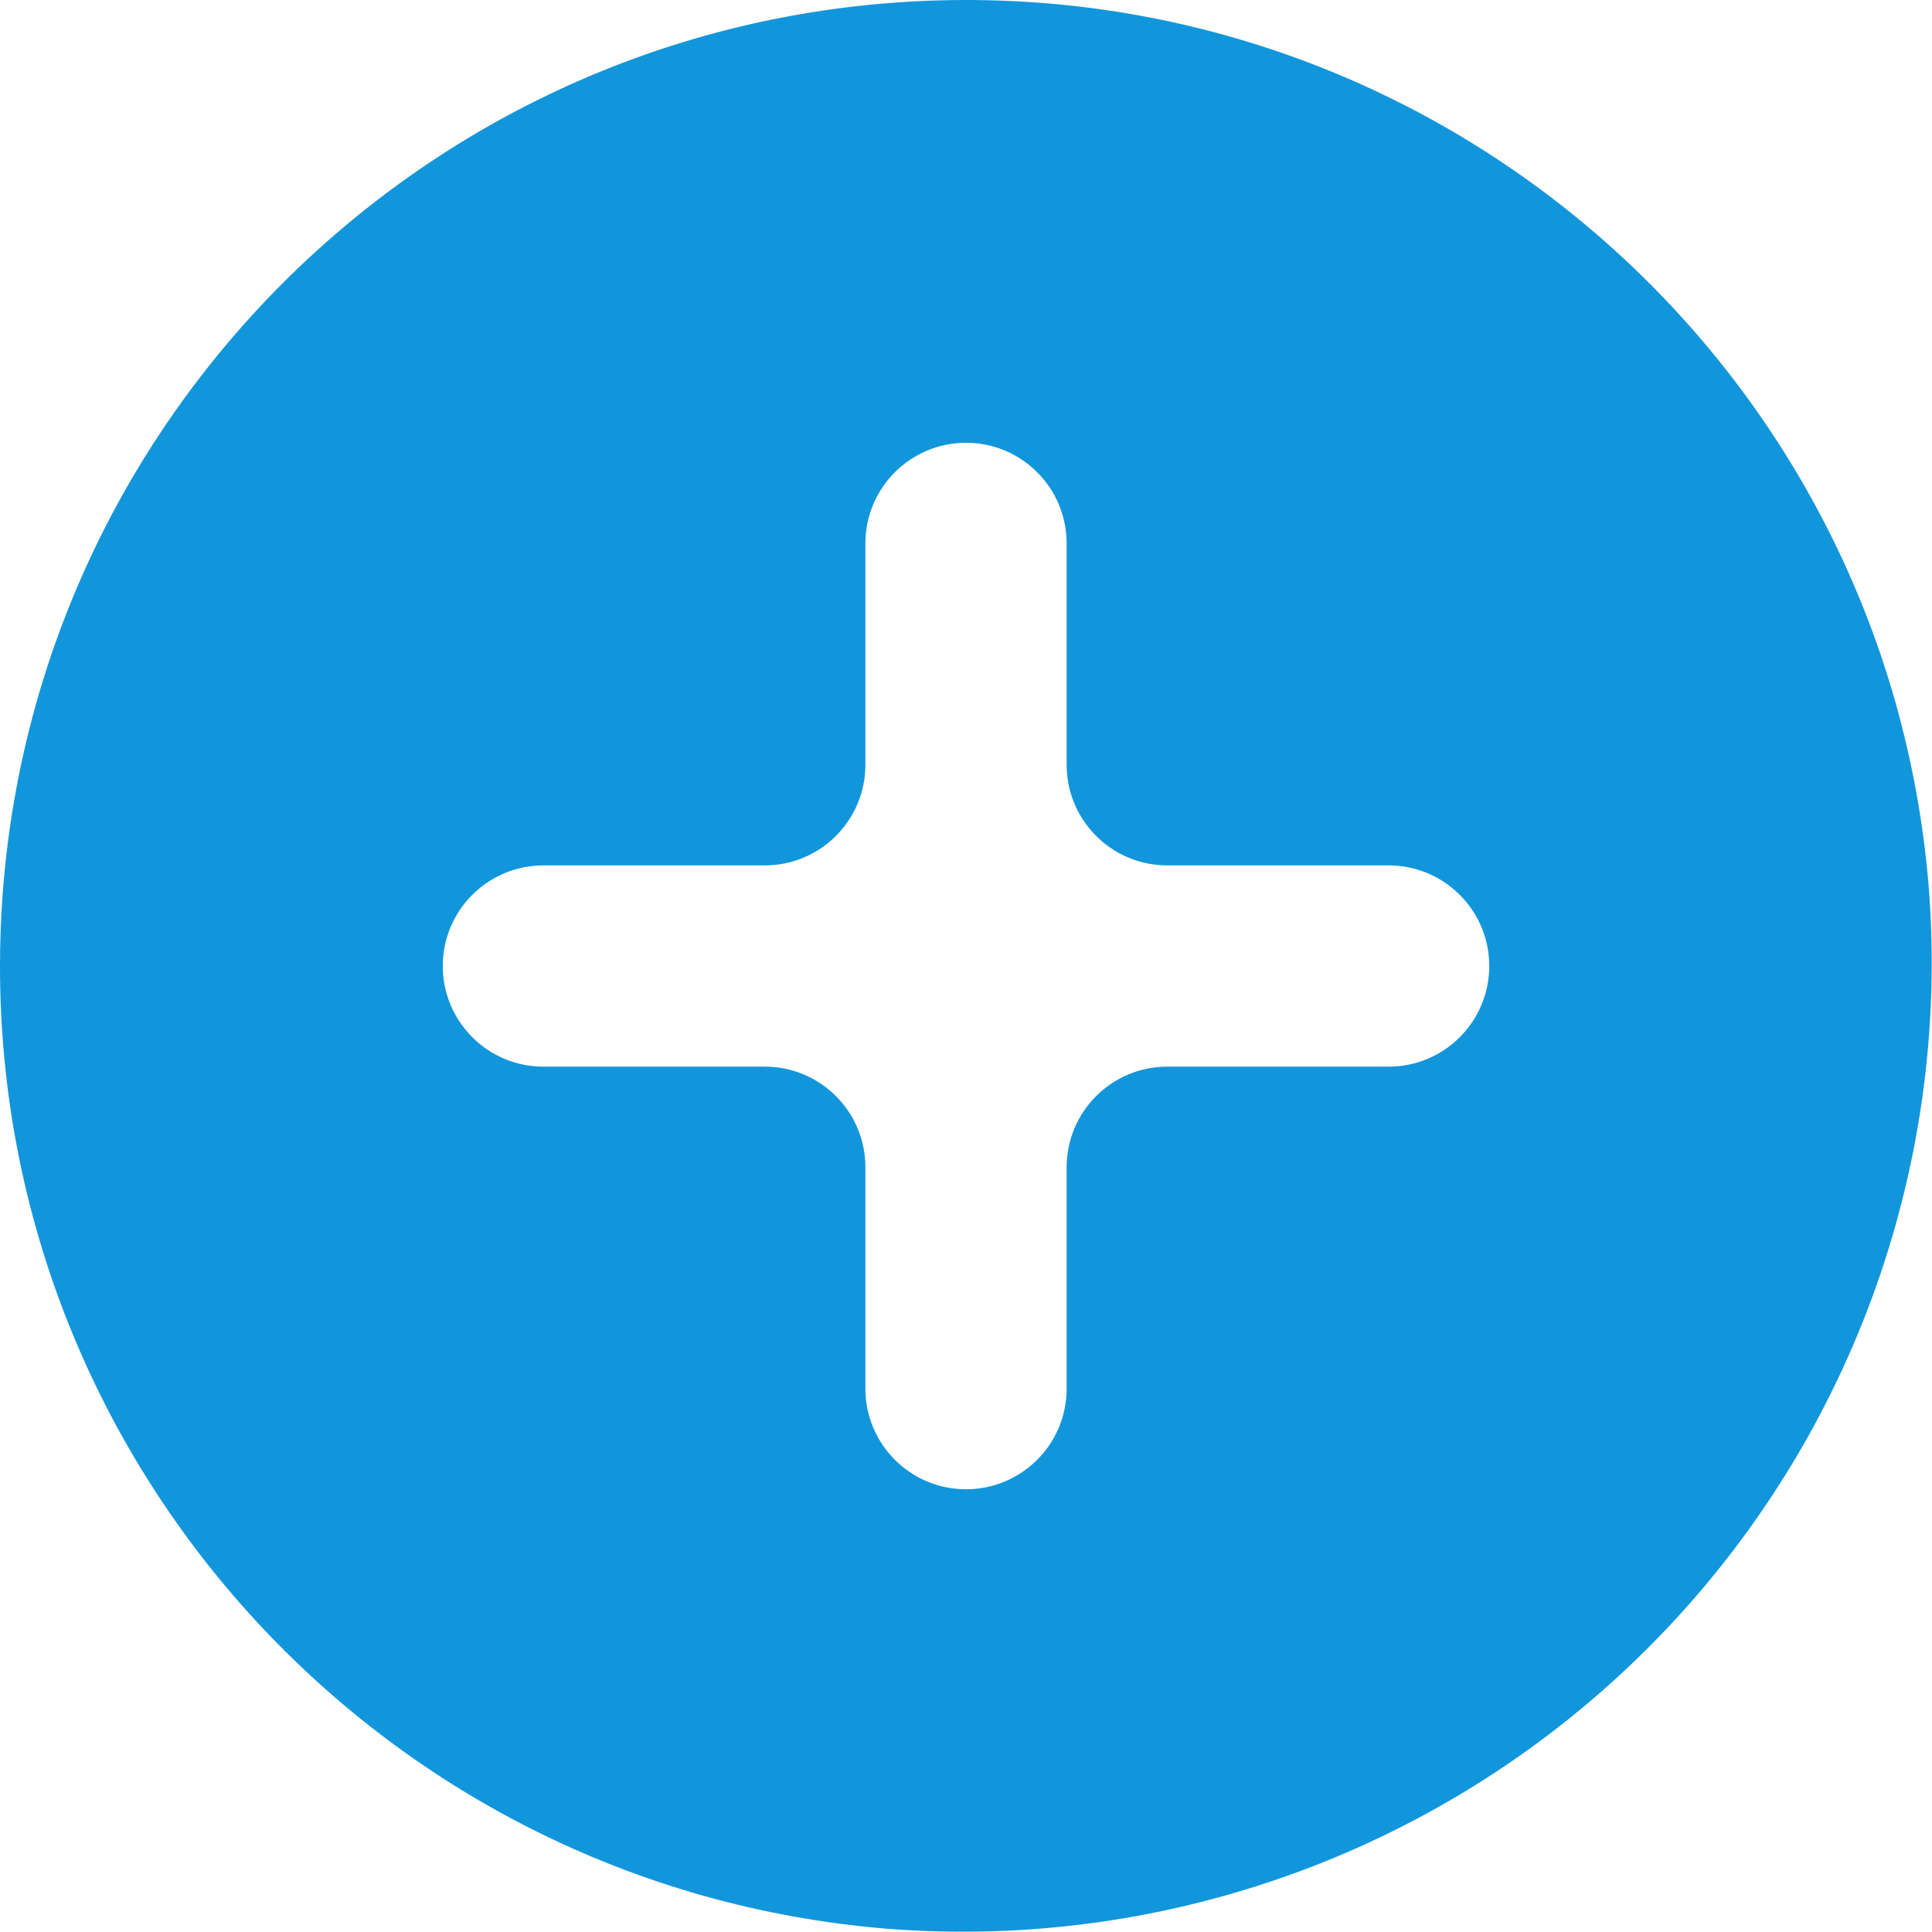
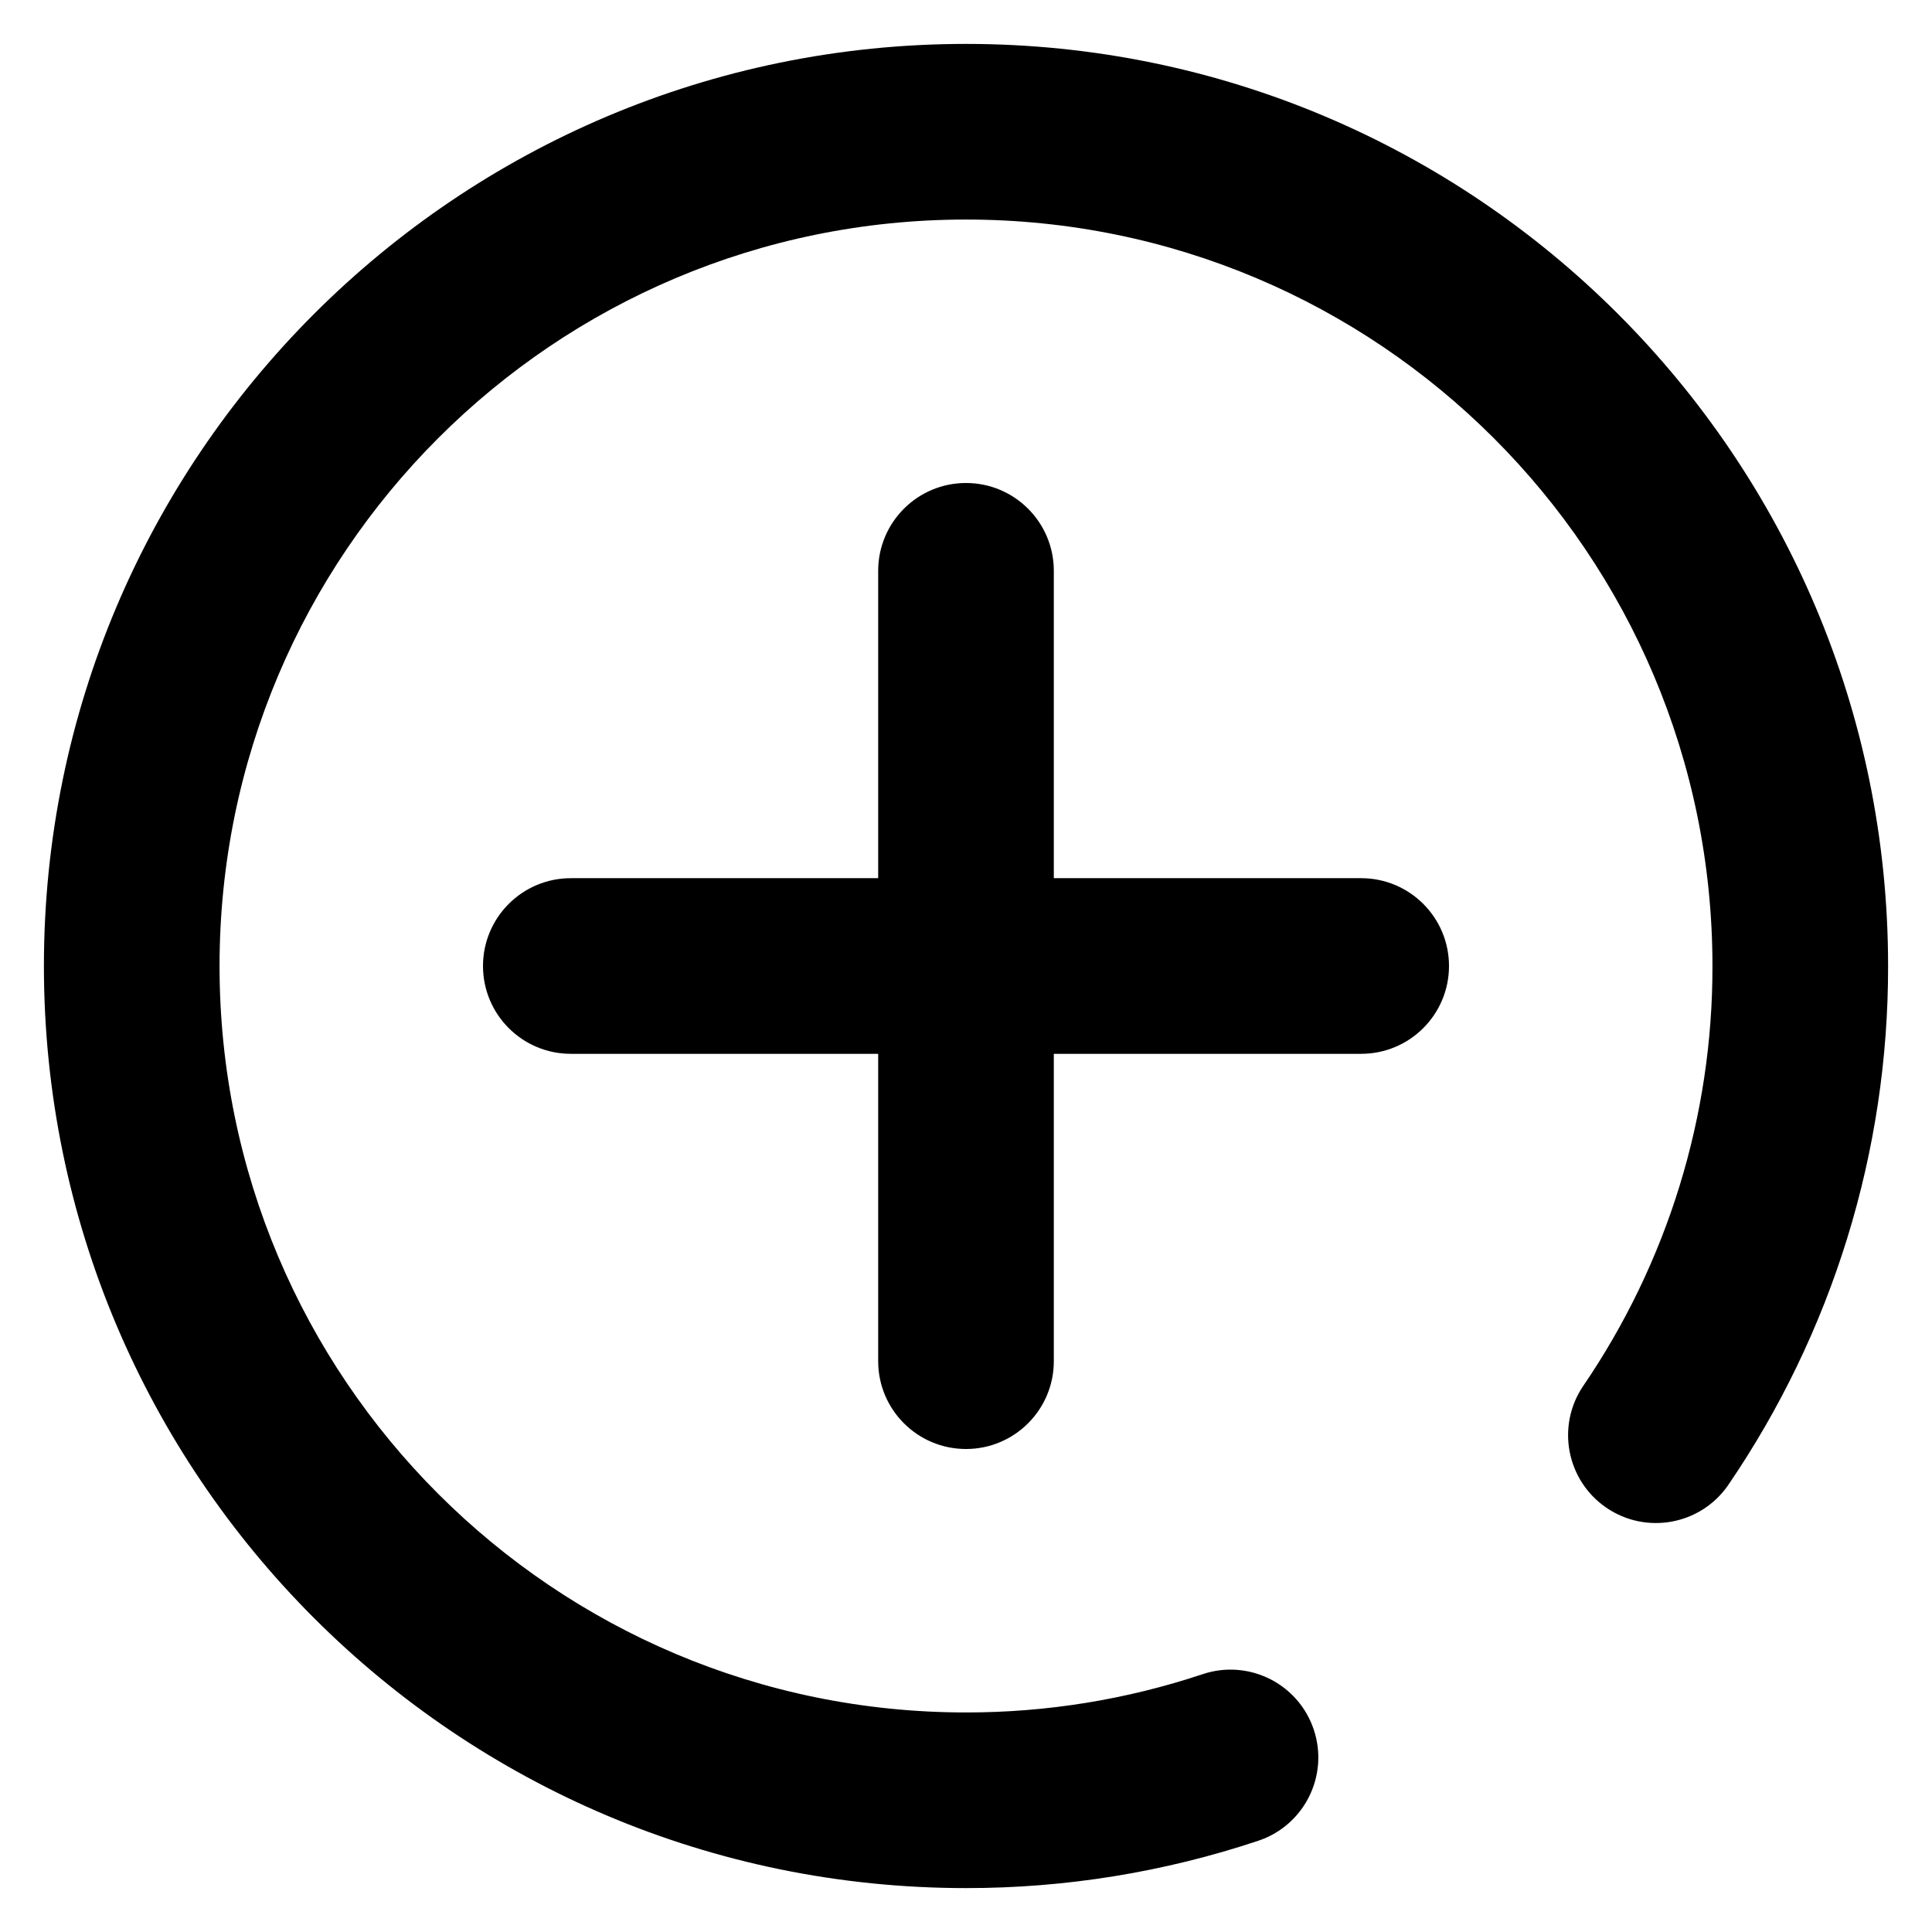
- <svg xmlns="http://www.w3.org/2000/svg" t="1596025239221" class="icon" viewBox="0 0 1024 1024" version="1.1" p-id="34151" width="200" height="200">
+ <svg xmlns="http://www.w3.org/2000/svg" t="1596193817873" class="icon" viewBox="0 0 1024 1024" version="1.1" p-id="2859" width="200" height="200">
  <defs>
    <style type="text/css" />
  </defs>
-   <path d="M1022.293 470.41a511.991 511.991 0 1 0-551.883 551.883 513.484 513.484 0 0 0 551.883-551.883zM736.005 565.342H618.674a53.332 53.332 0 0 0-53.332 53.332v117.331a53.332 53.332 0 0 1-106.665 0V618.674a53.332 53.332 0 0 0-53.332-53.332h-117.331a53.332 53.332 0 0 1 0-106.665H405.344a53.332 53.332 0 0 0 53.332-53.332v-117.331a53.332 53.332 0 0 1 106.665 0V405.344a53.332 53.332 0 0 0 53.332 53.332h117.331a53.332 53.332 0 0 1 0 106.665z" fill="#1296db" p-id="34152" />
+   <path d="M512 23.273c269.917 0 488.727 218.81 488.727 488.727a486.633 486.633 0 0 1-84.945 275.409 46.545 46.545 0 0 1-76.847-52.527A393.542 393.542 0 0 0 907.636 512c0-218.508-177.129-395.636-395.636-395.636S116.364 293.492 116.364 512s177.129 395.636 395.636 395.636a395.171 395.171 0 0 0 125.44-20.294 46.545 46.545 0 0 1 29.487 88.297A488.262 488.262 0 0 1 512 1000.727C242.083 1000.727 23.273 781.917 23.273 512S242.083 23.273 512 23.273z m0 232.727a46.545 46.545 0 0 1 46.545 46.545v162.909h162.909a46.545 46.545 0 1 1 0 93.091h-162.909v162.909a46.545 46.545 0 1 1-93.091 0v-162.909h-162.909a46.545 46.545 0 1 1 0-93.091h162.909v-162.909a46.545 46.545 0 0 1 46.545-46.545z" p-id="2860" />
</svg>
